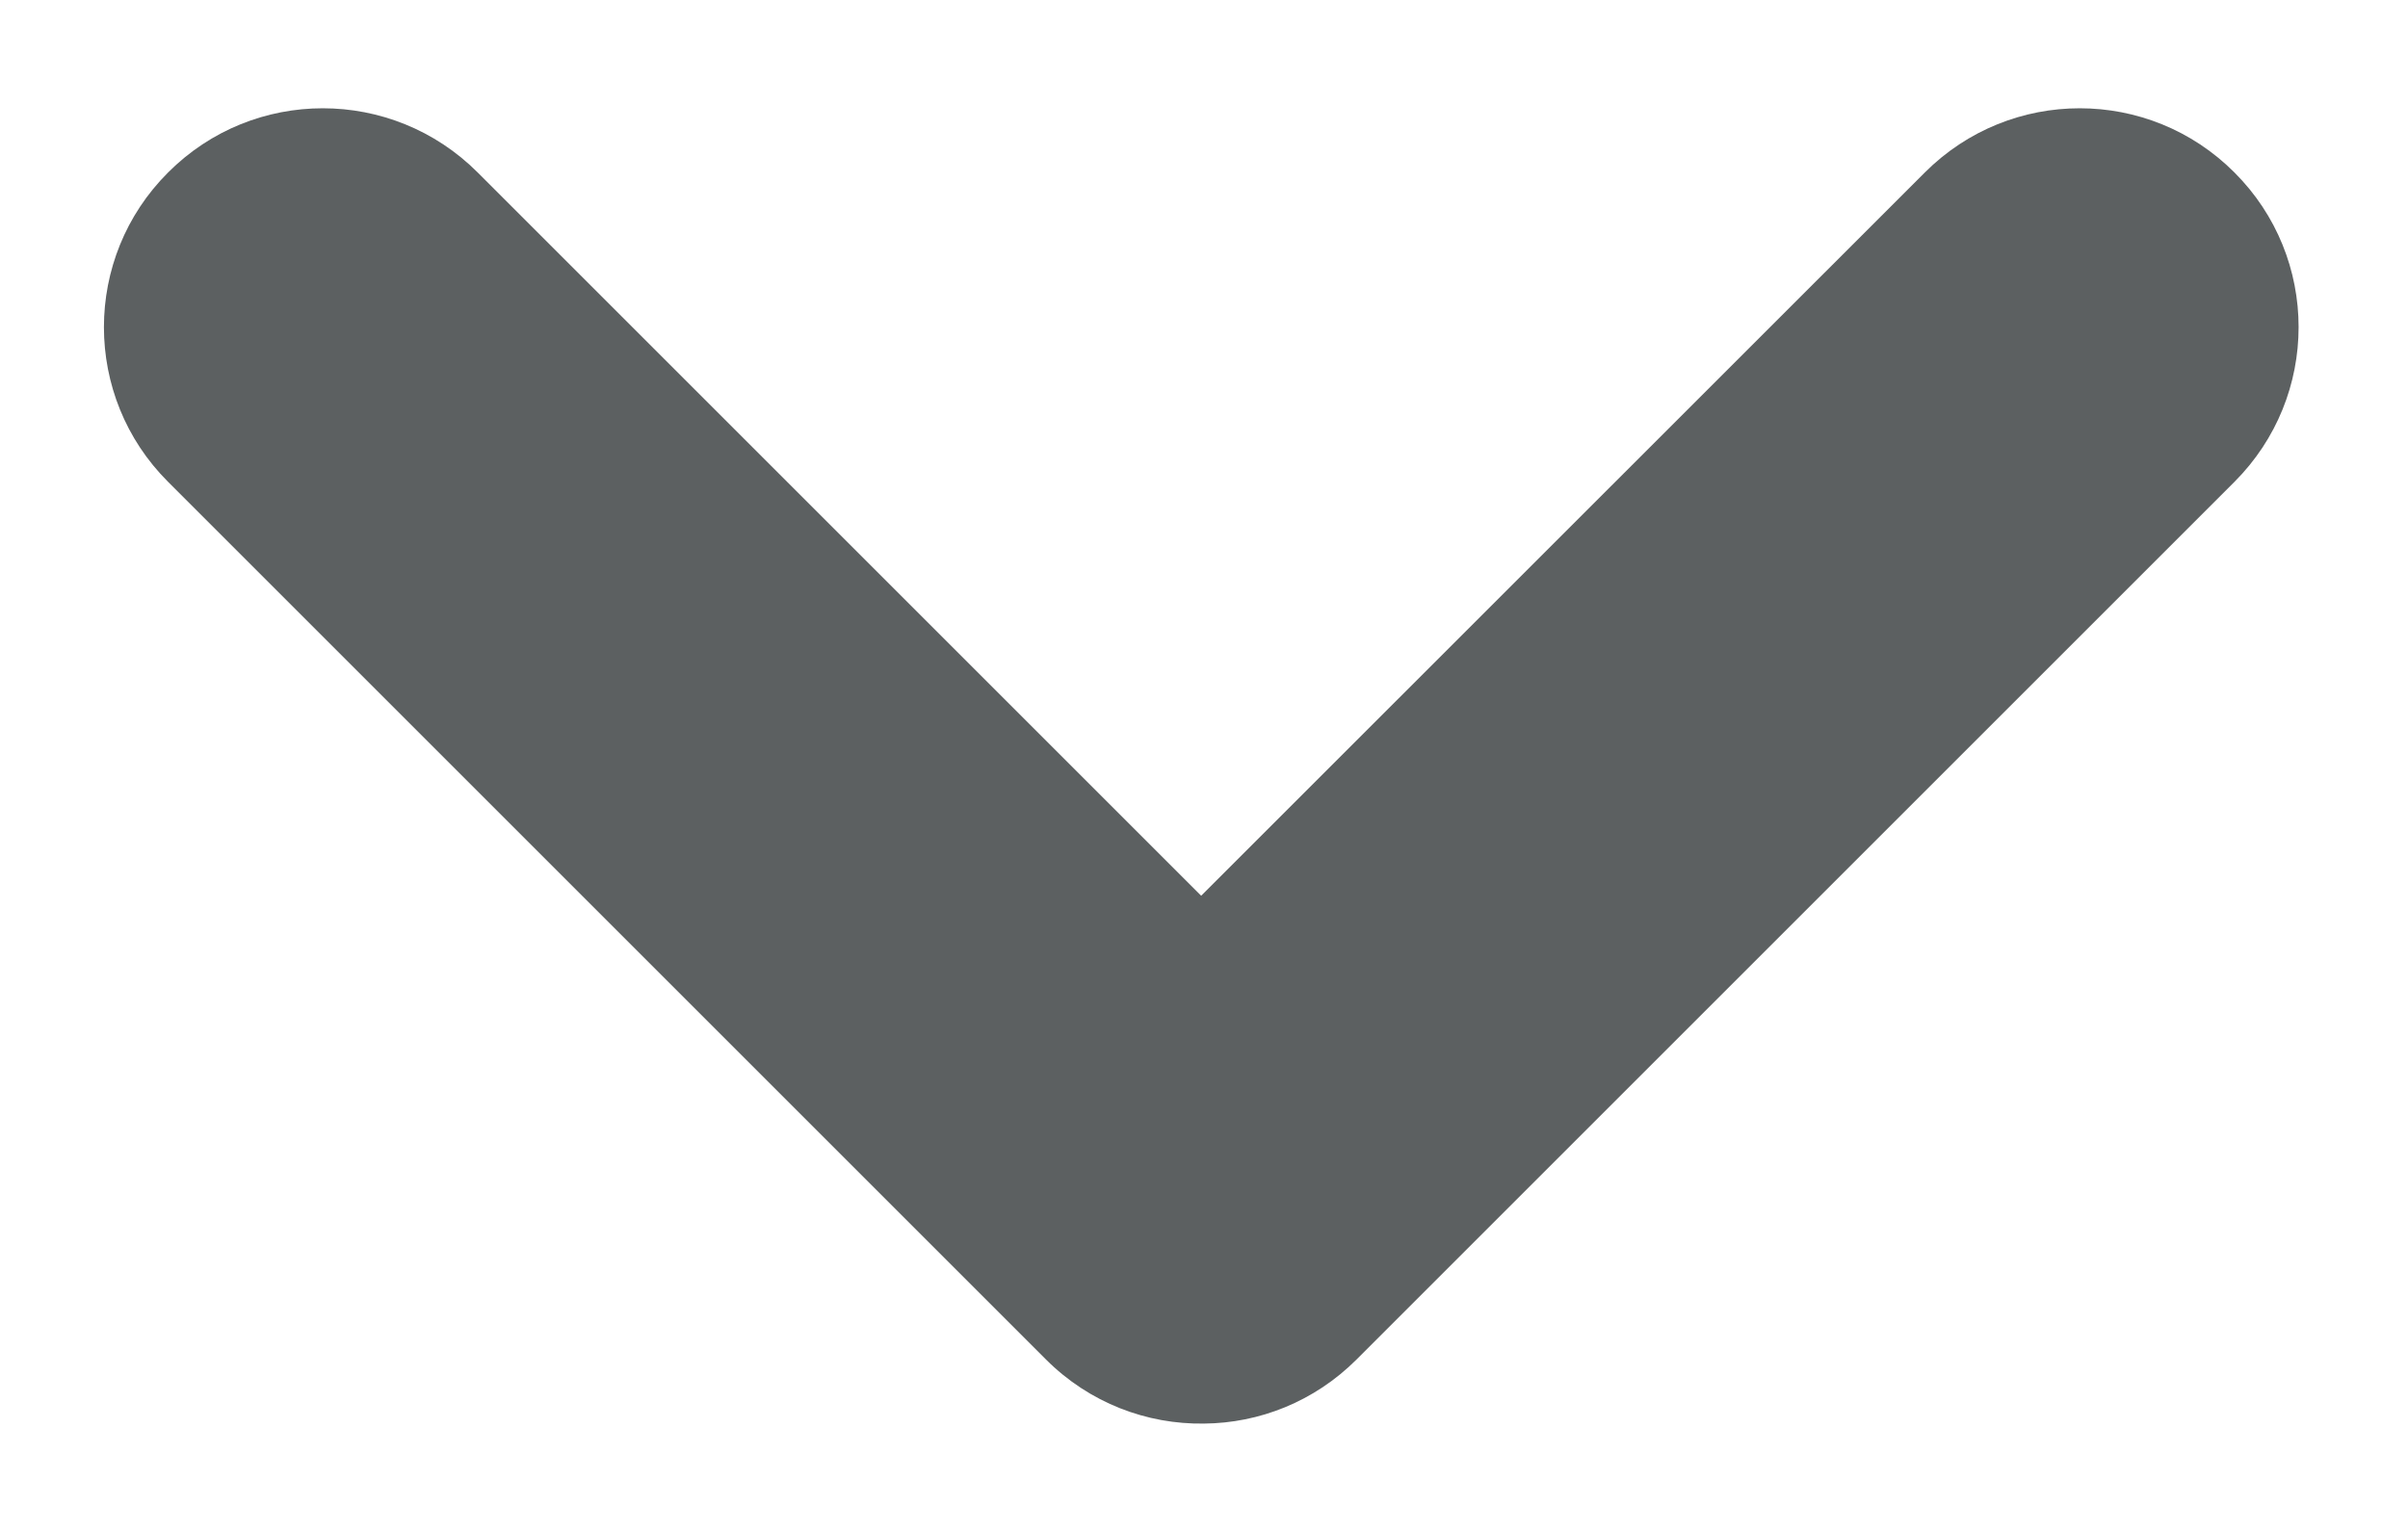
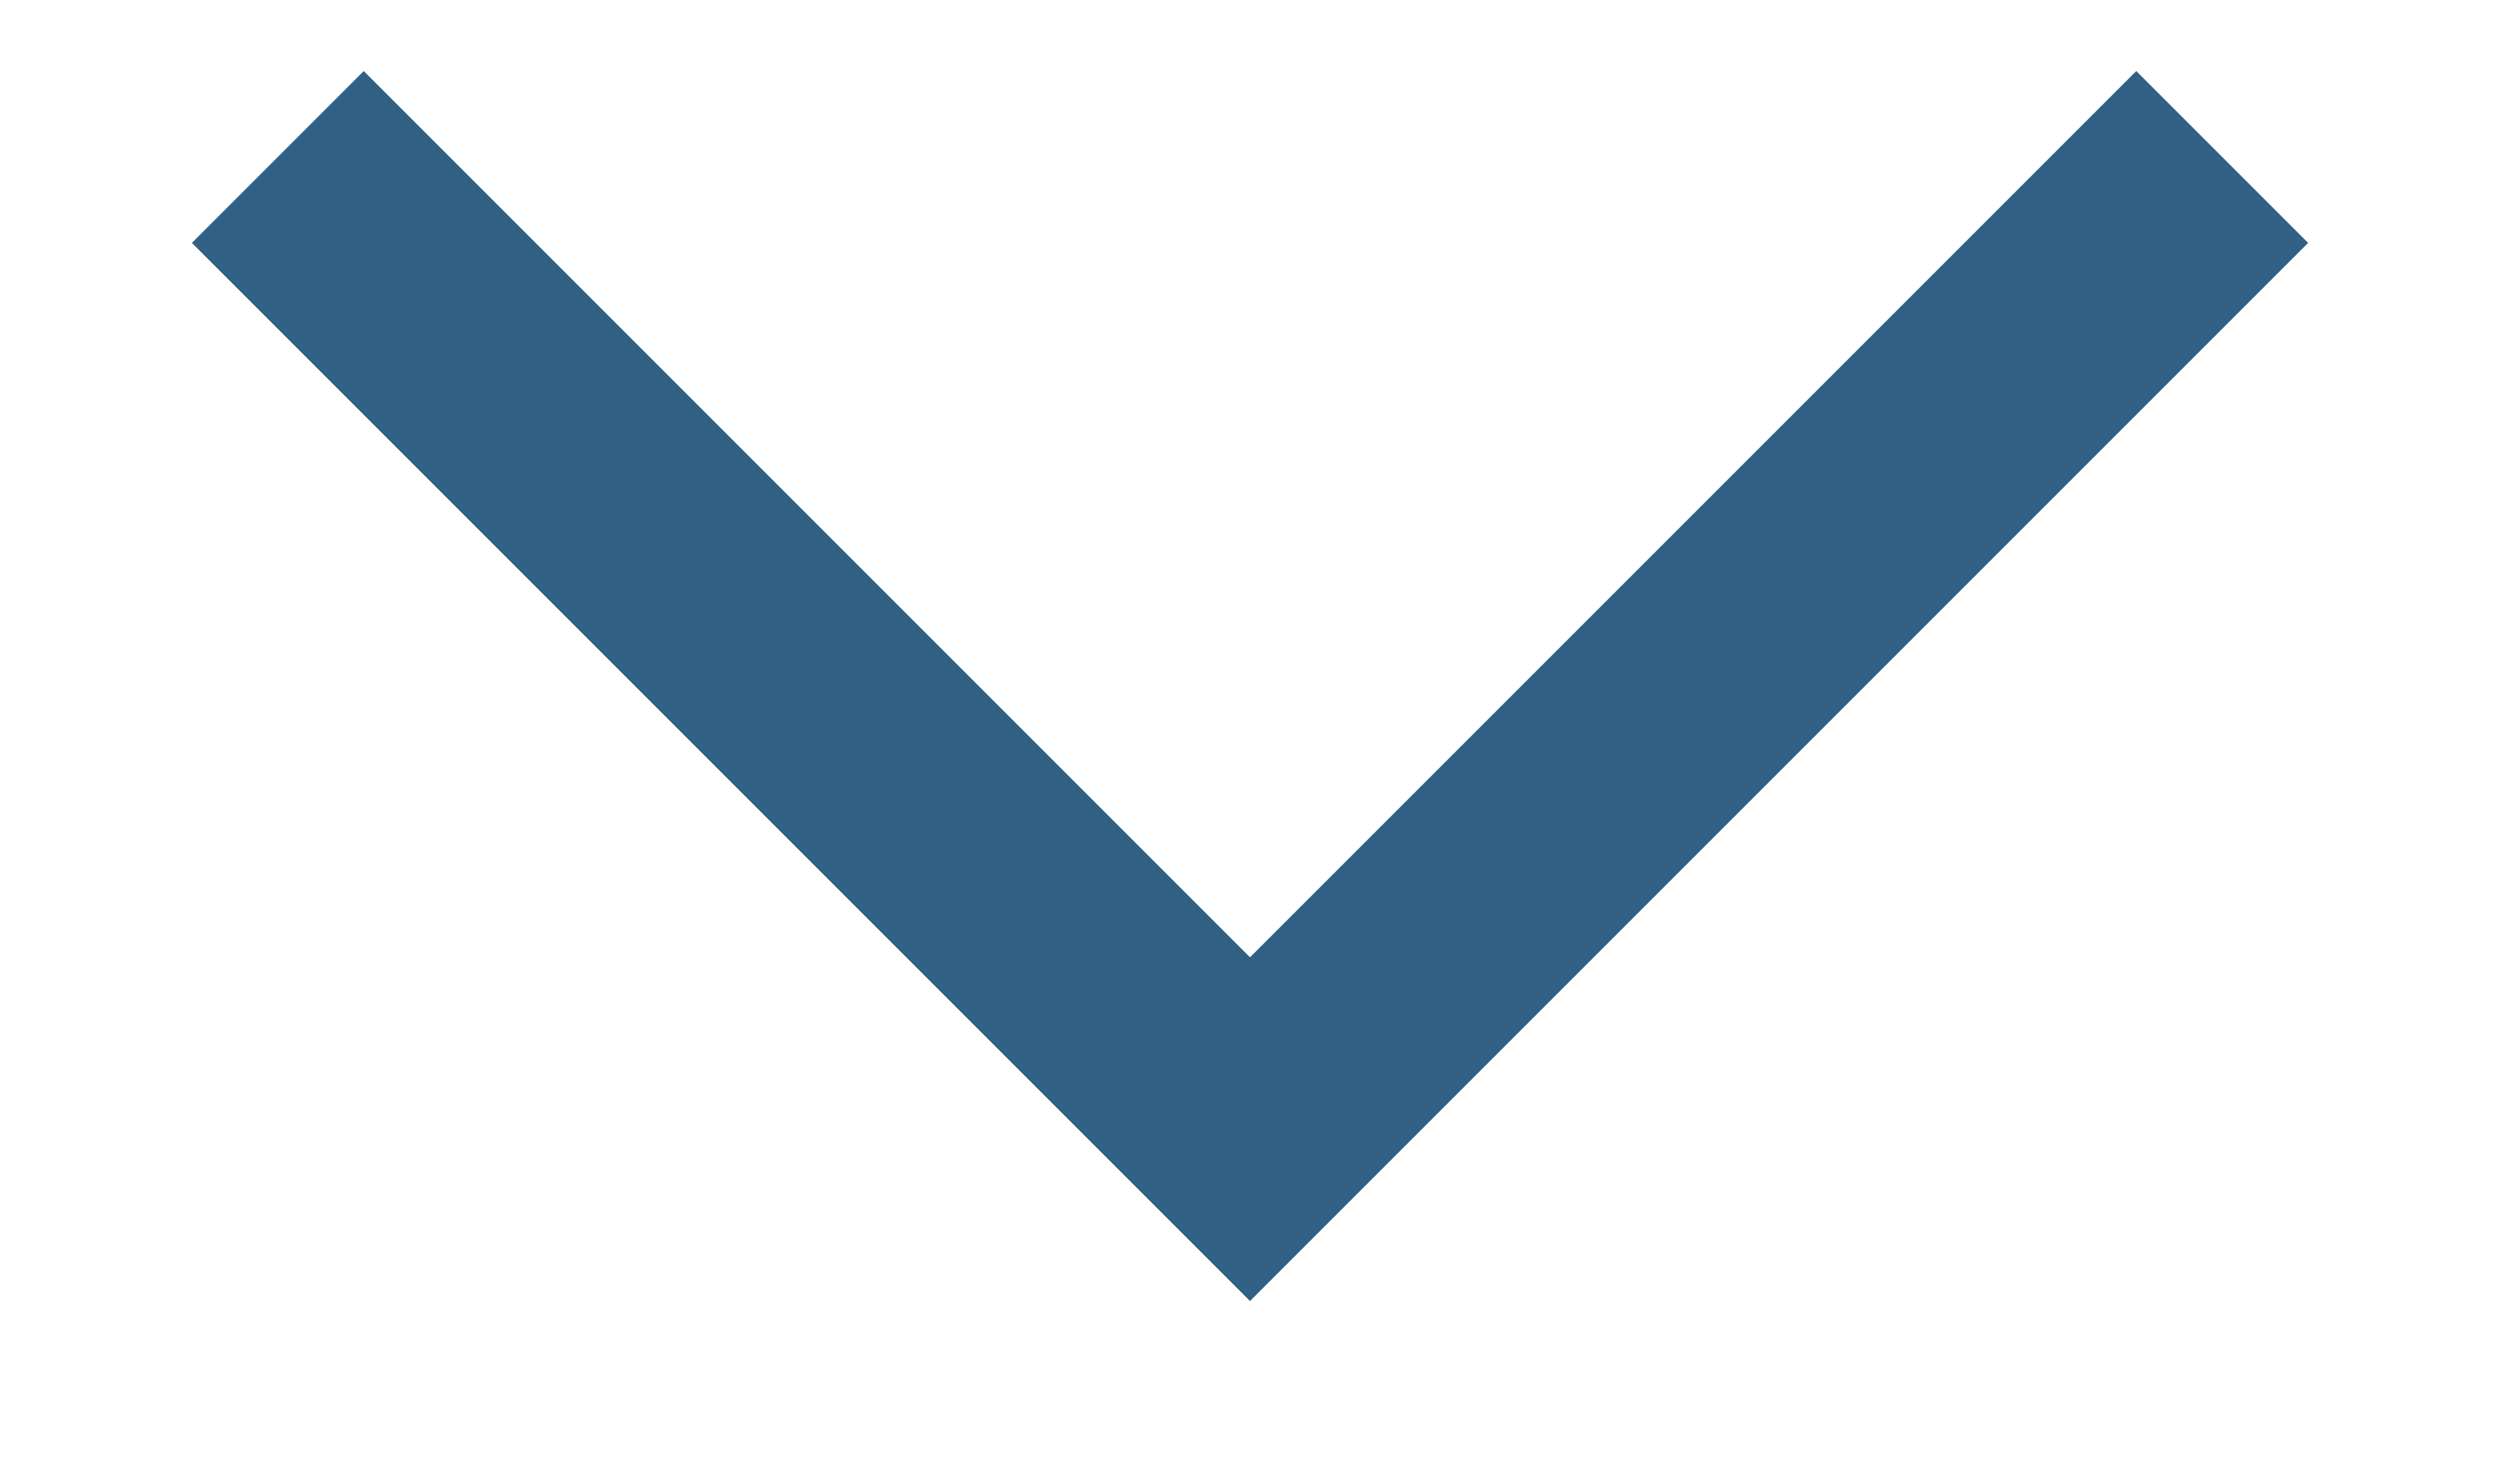
- <svg xmlns="http://www.w3.org/2000/svg" width="11" height="7" viewBox="0 0 11 7" fill="none">
-   <path fill-rule="evenodd" clip-rule="evenodd" d="M10.207 2.202C10.598 1.811 10.598 1.178 10.207 0.788C9.817 0.397 9.184 0.397 8.793 0.788L5.487 4.093L2.182 0.788C1.791 0.397 1.158 0.397 0.768 0.788C0.377 1.178 0.377 1.812 0.768 2.202L4.778 6.212C4.977 6.411 5.239 6.509 5.5 6.505C5.752 6.503 6.004 6.405 6.197 6.212L10.207 2.202Z" fill="#5C6061" />
+ <svg xmlns="http://www.w3.org/2000/svg" width="12" height="7" viewBox="0 0 12 7" fill="none">
+   <path fill-rule="evenodd" clip-rule="evenodd" d="M10.254 0.341L11.079 1.166L6 6.245L0.921 1.166L1.746 0.341L6 4.595L10.254 0.341Z" fill="#306185" />
</svg>
